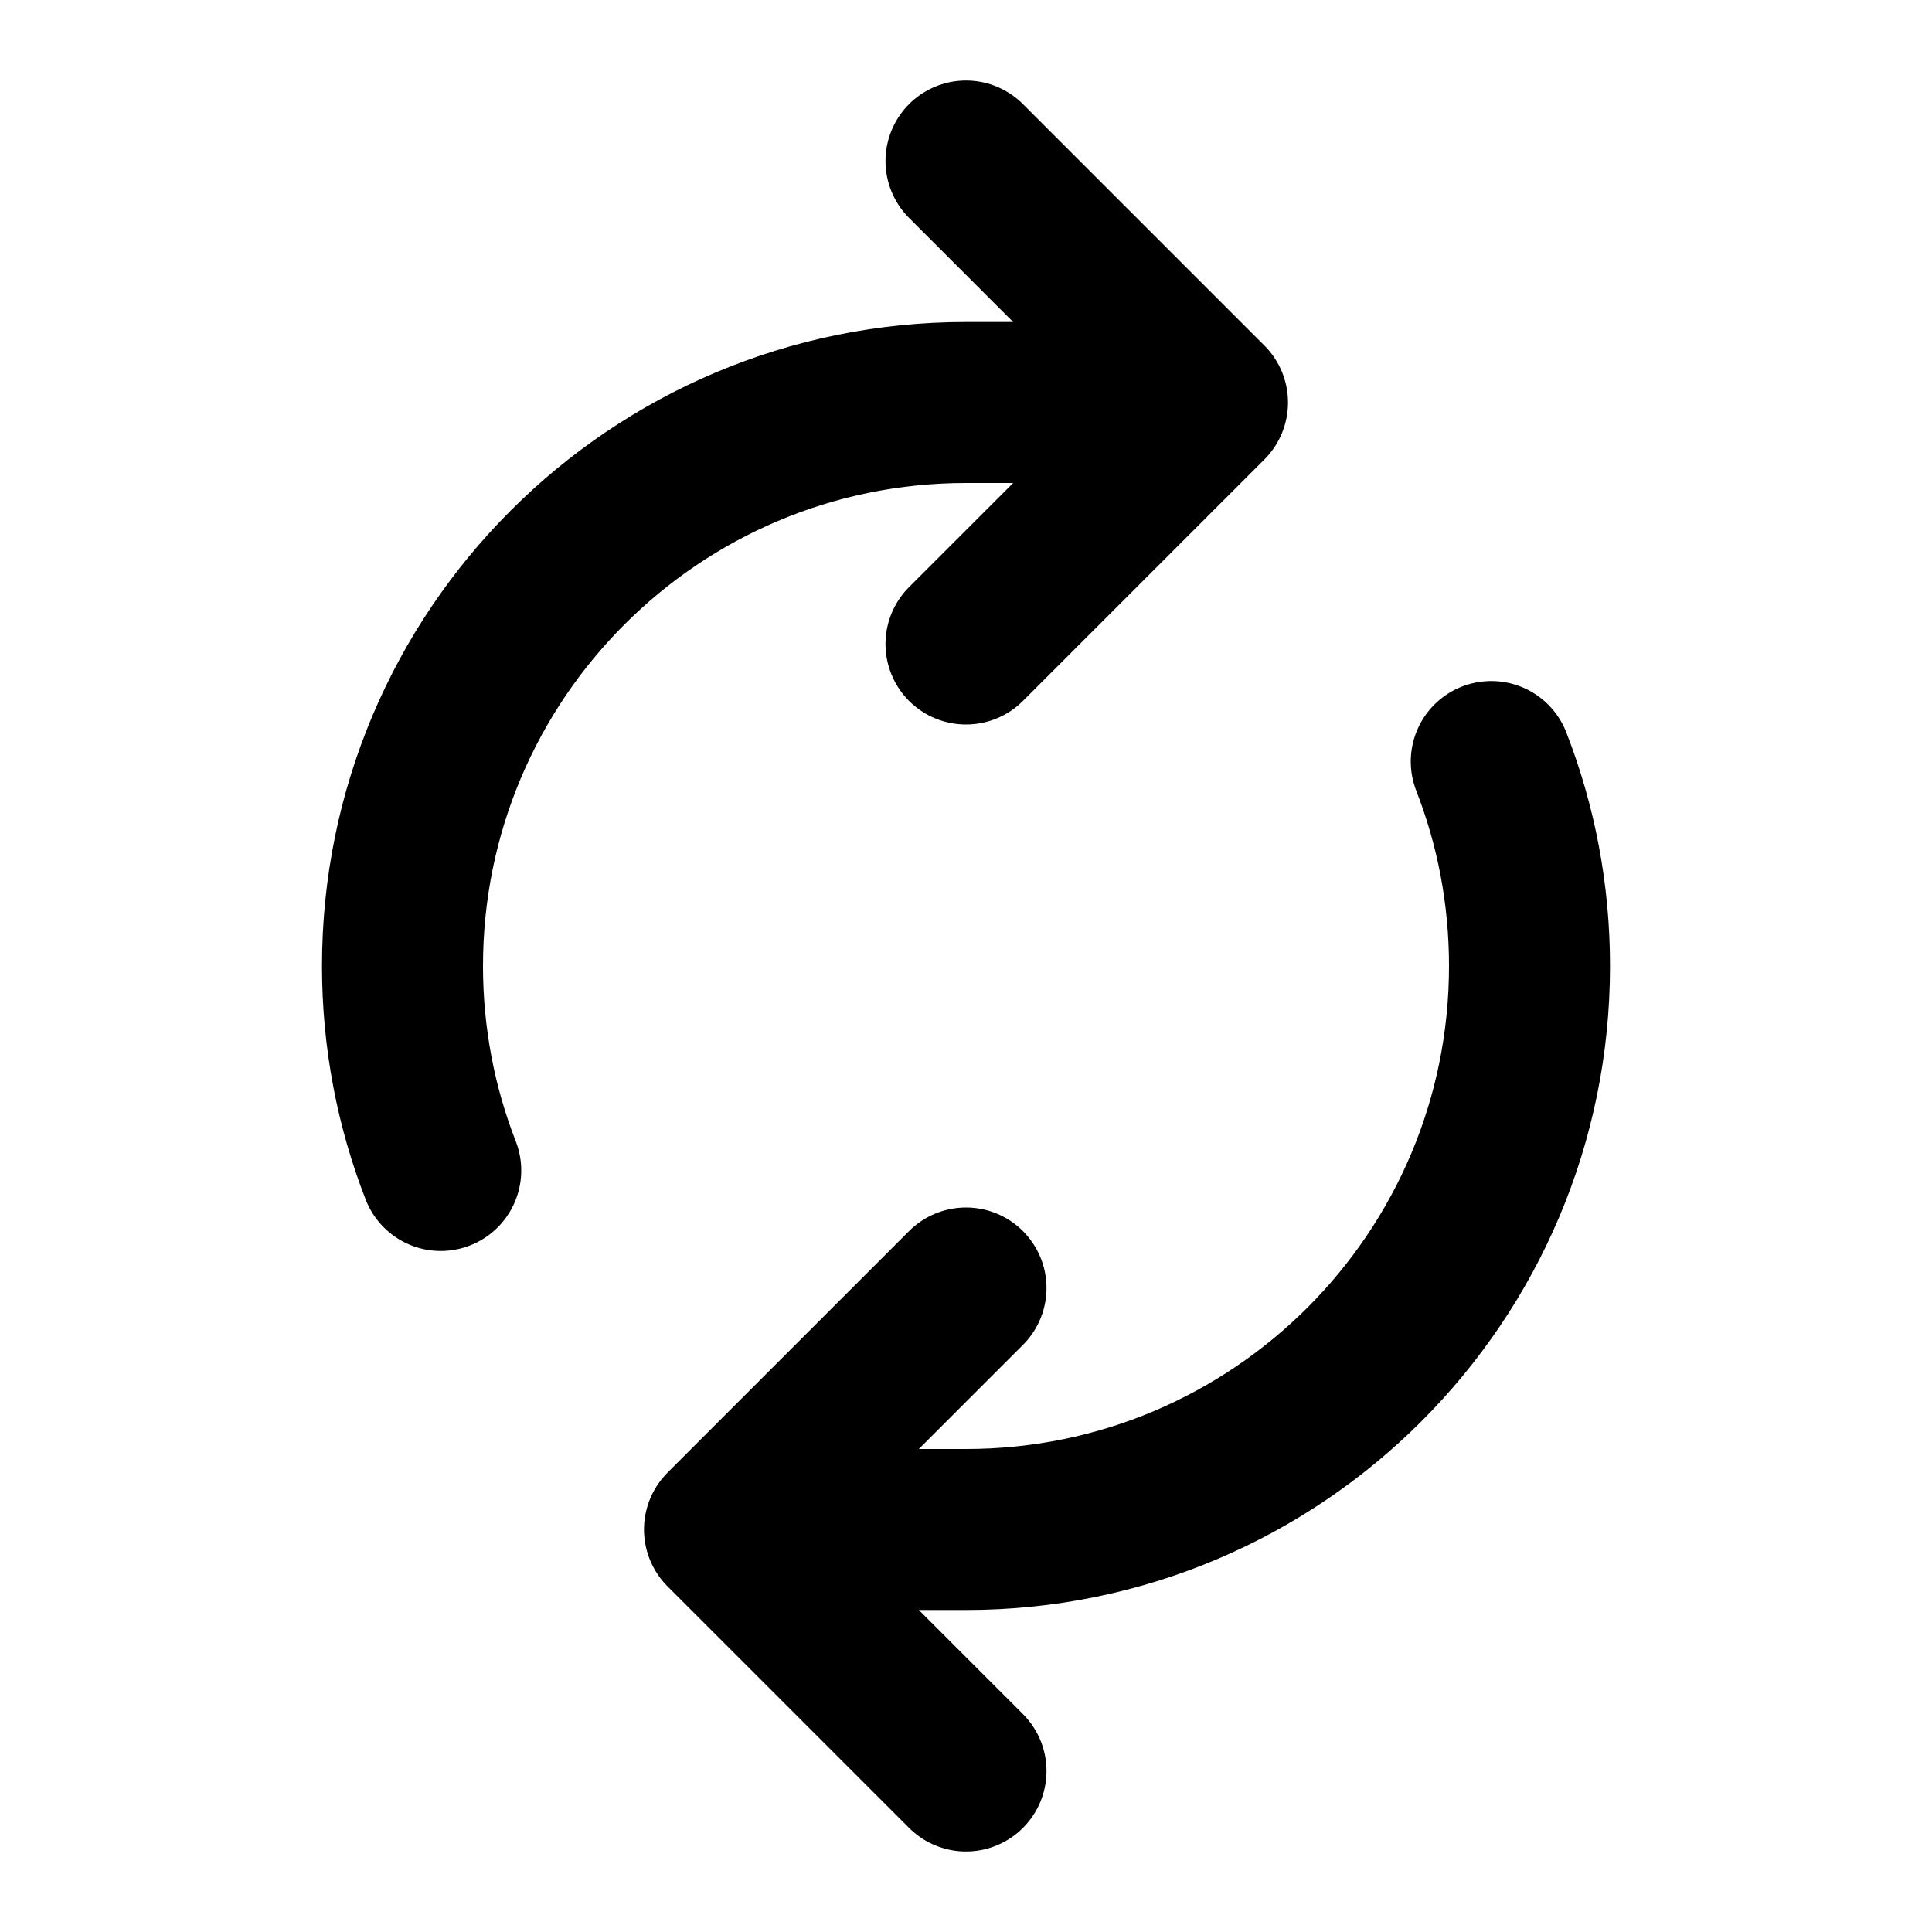
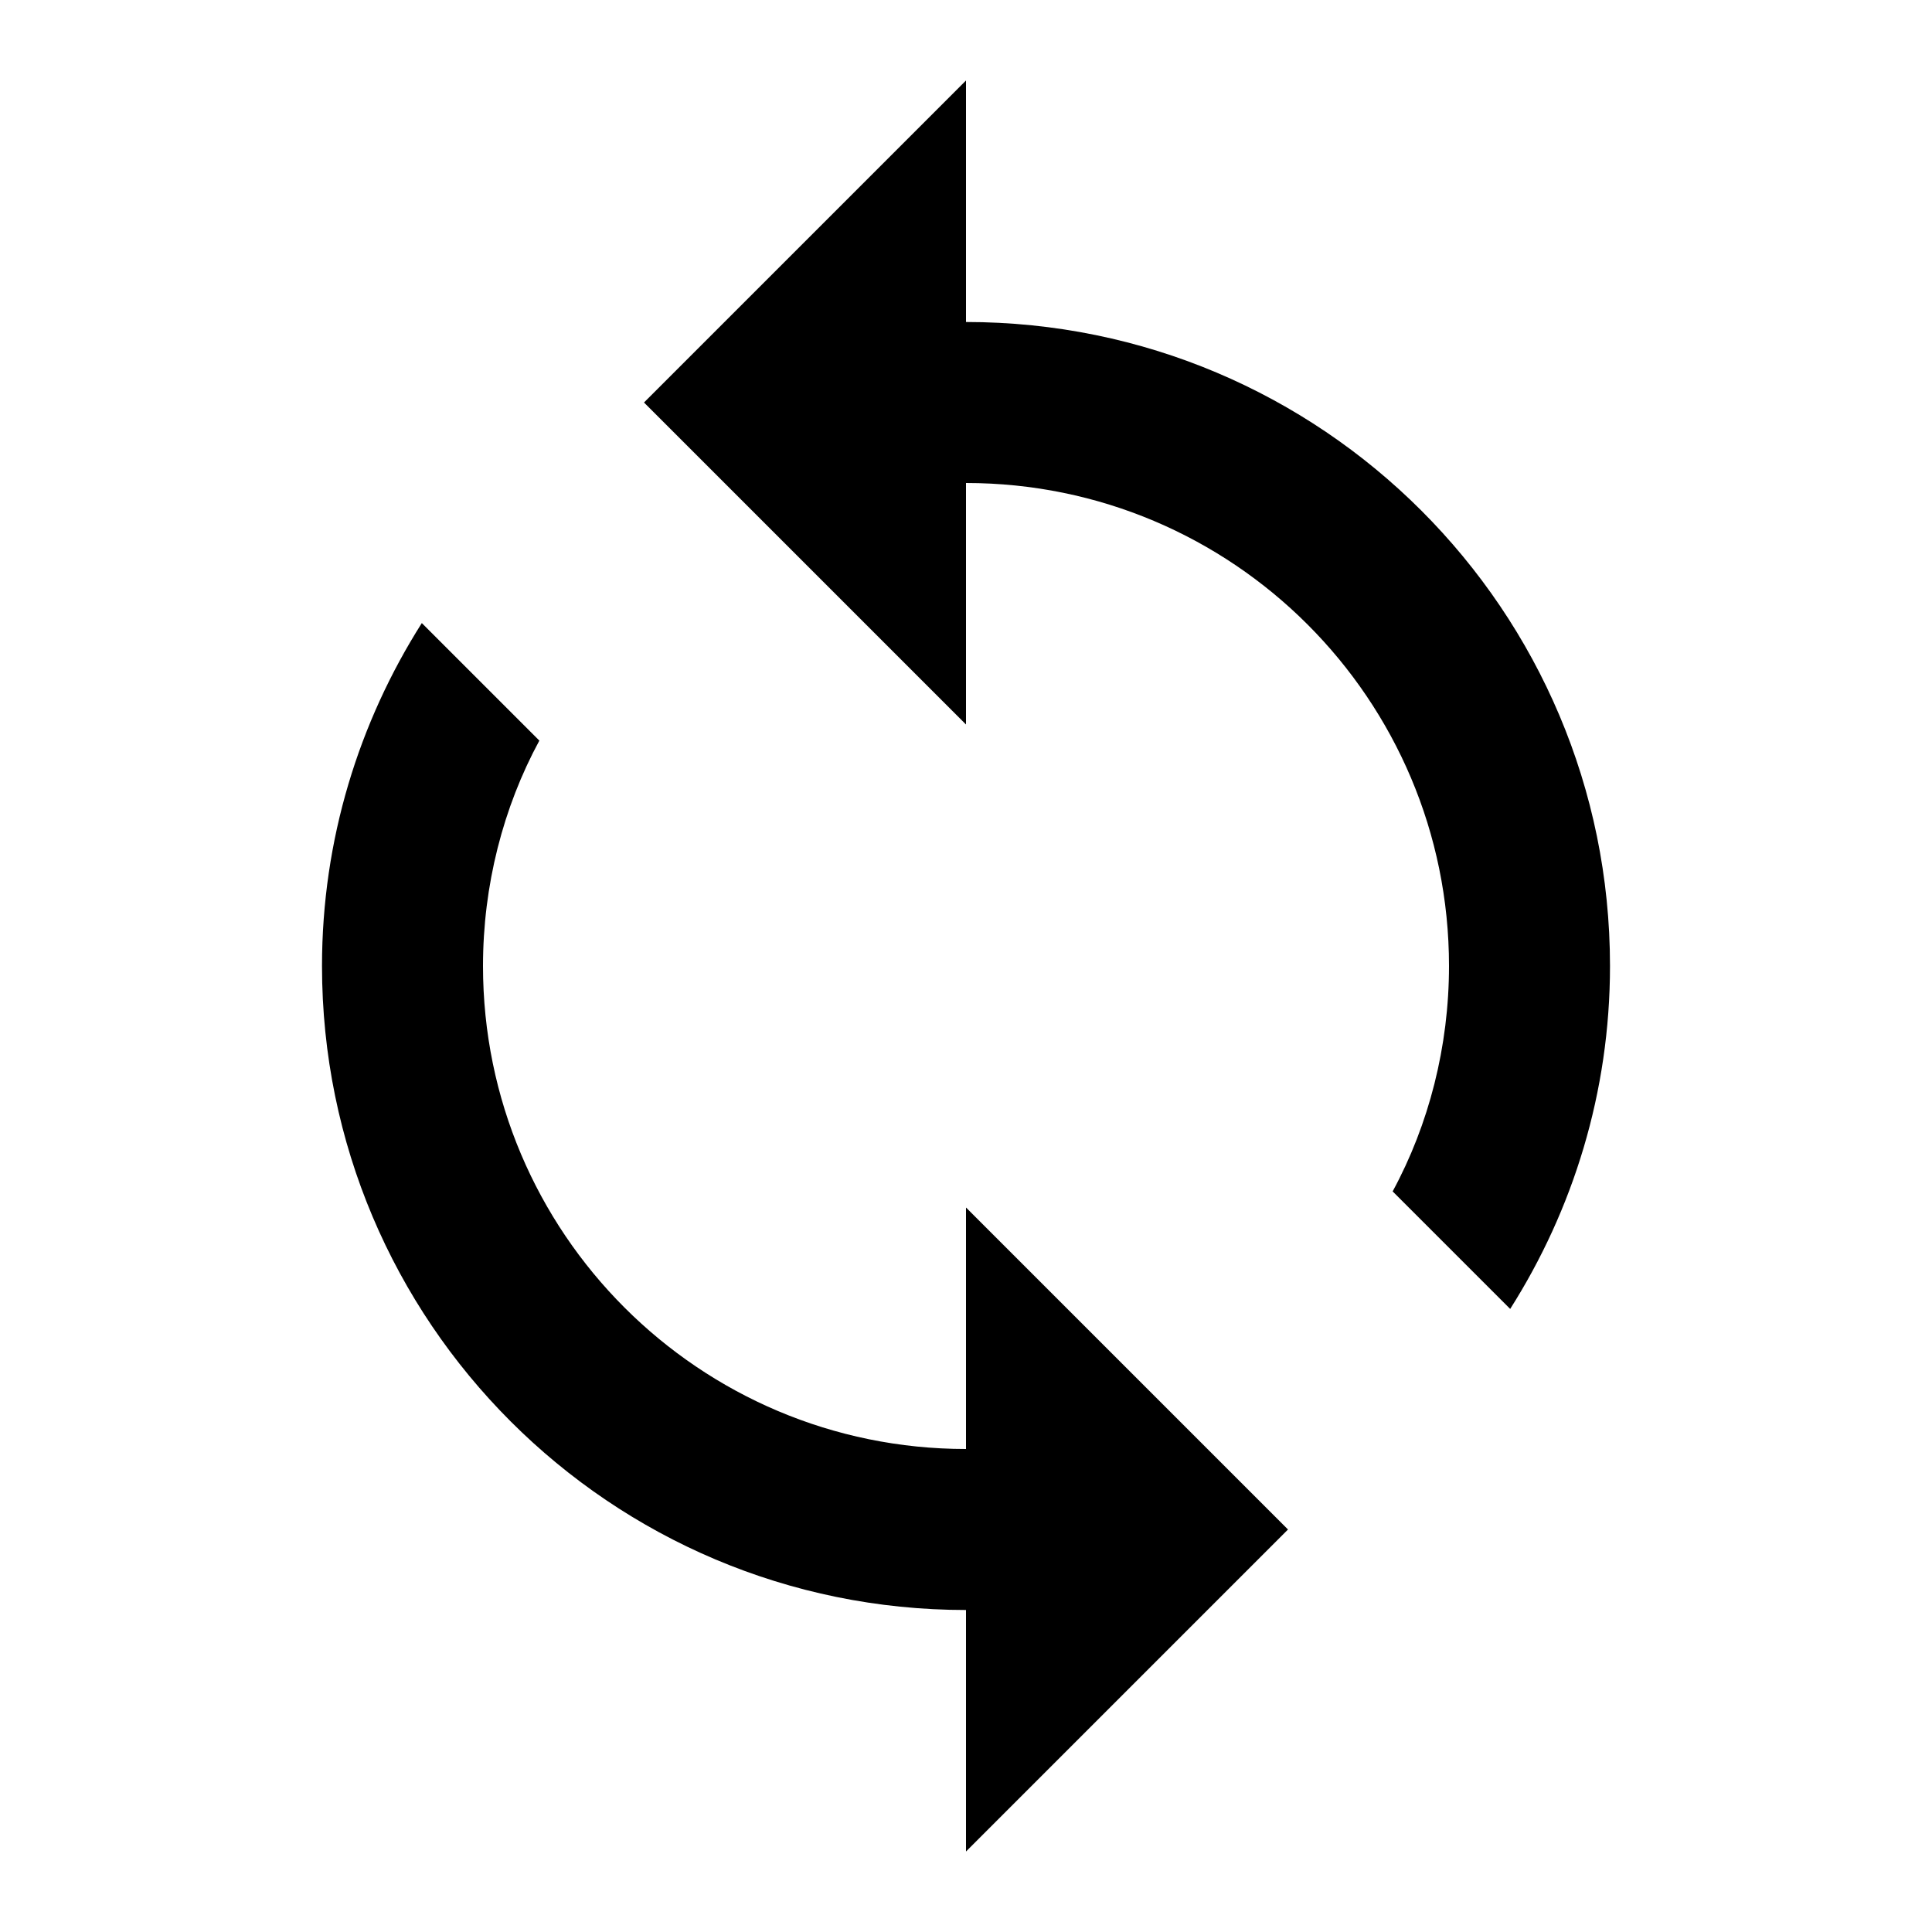
- <svg xmlns="http://www.w3.org/2000/svg" width="800px" height="800px" viewBox="0 0 24 24" fill="none">
-   <path d="M18.525 9.46C18.832 10.247 19 11.104 19 12C19 15.866 15.866 19 12 19H9M5.475 14.54C5.168 13.753 5 12.896 5 12C5 8.134 8.134 5 12 5H15M15 5L12 2M15 5L12 8M9 19L12 16M9 19L12 22" stroke="#000000" stroke-width="2" stroke-linecap="round" stroke-linejoin="round" />
+ <svg xmlns="http://www.w3.org/2000/svg" viewBox="0 0 24 24">
+   <path d="M12,18A6,6 0 0,1 6,12C6,11 6.25,10.03 6.7,9.2L5.24,7.74C4.46,8.97 4,10.43 4,12A8,8 0 0,0 12,20V23L16,19L12,15M12,4V1L8,5L12,9V6A6,6 0 0,1 18,12C18,13 17.75,13.97 17.3,14.8L18.76,16.26C19.54,15.03 20,13.57 20,12A8,8 0 0,0 12,4Z" />
</svg>
